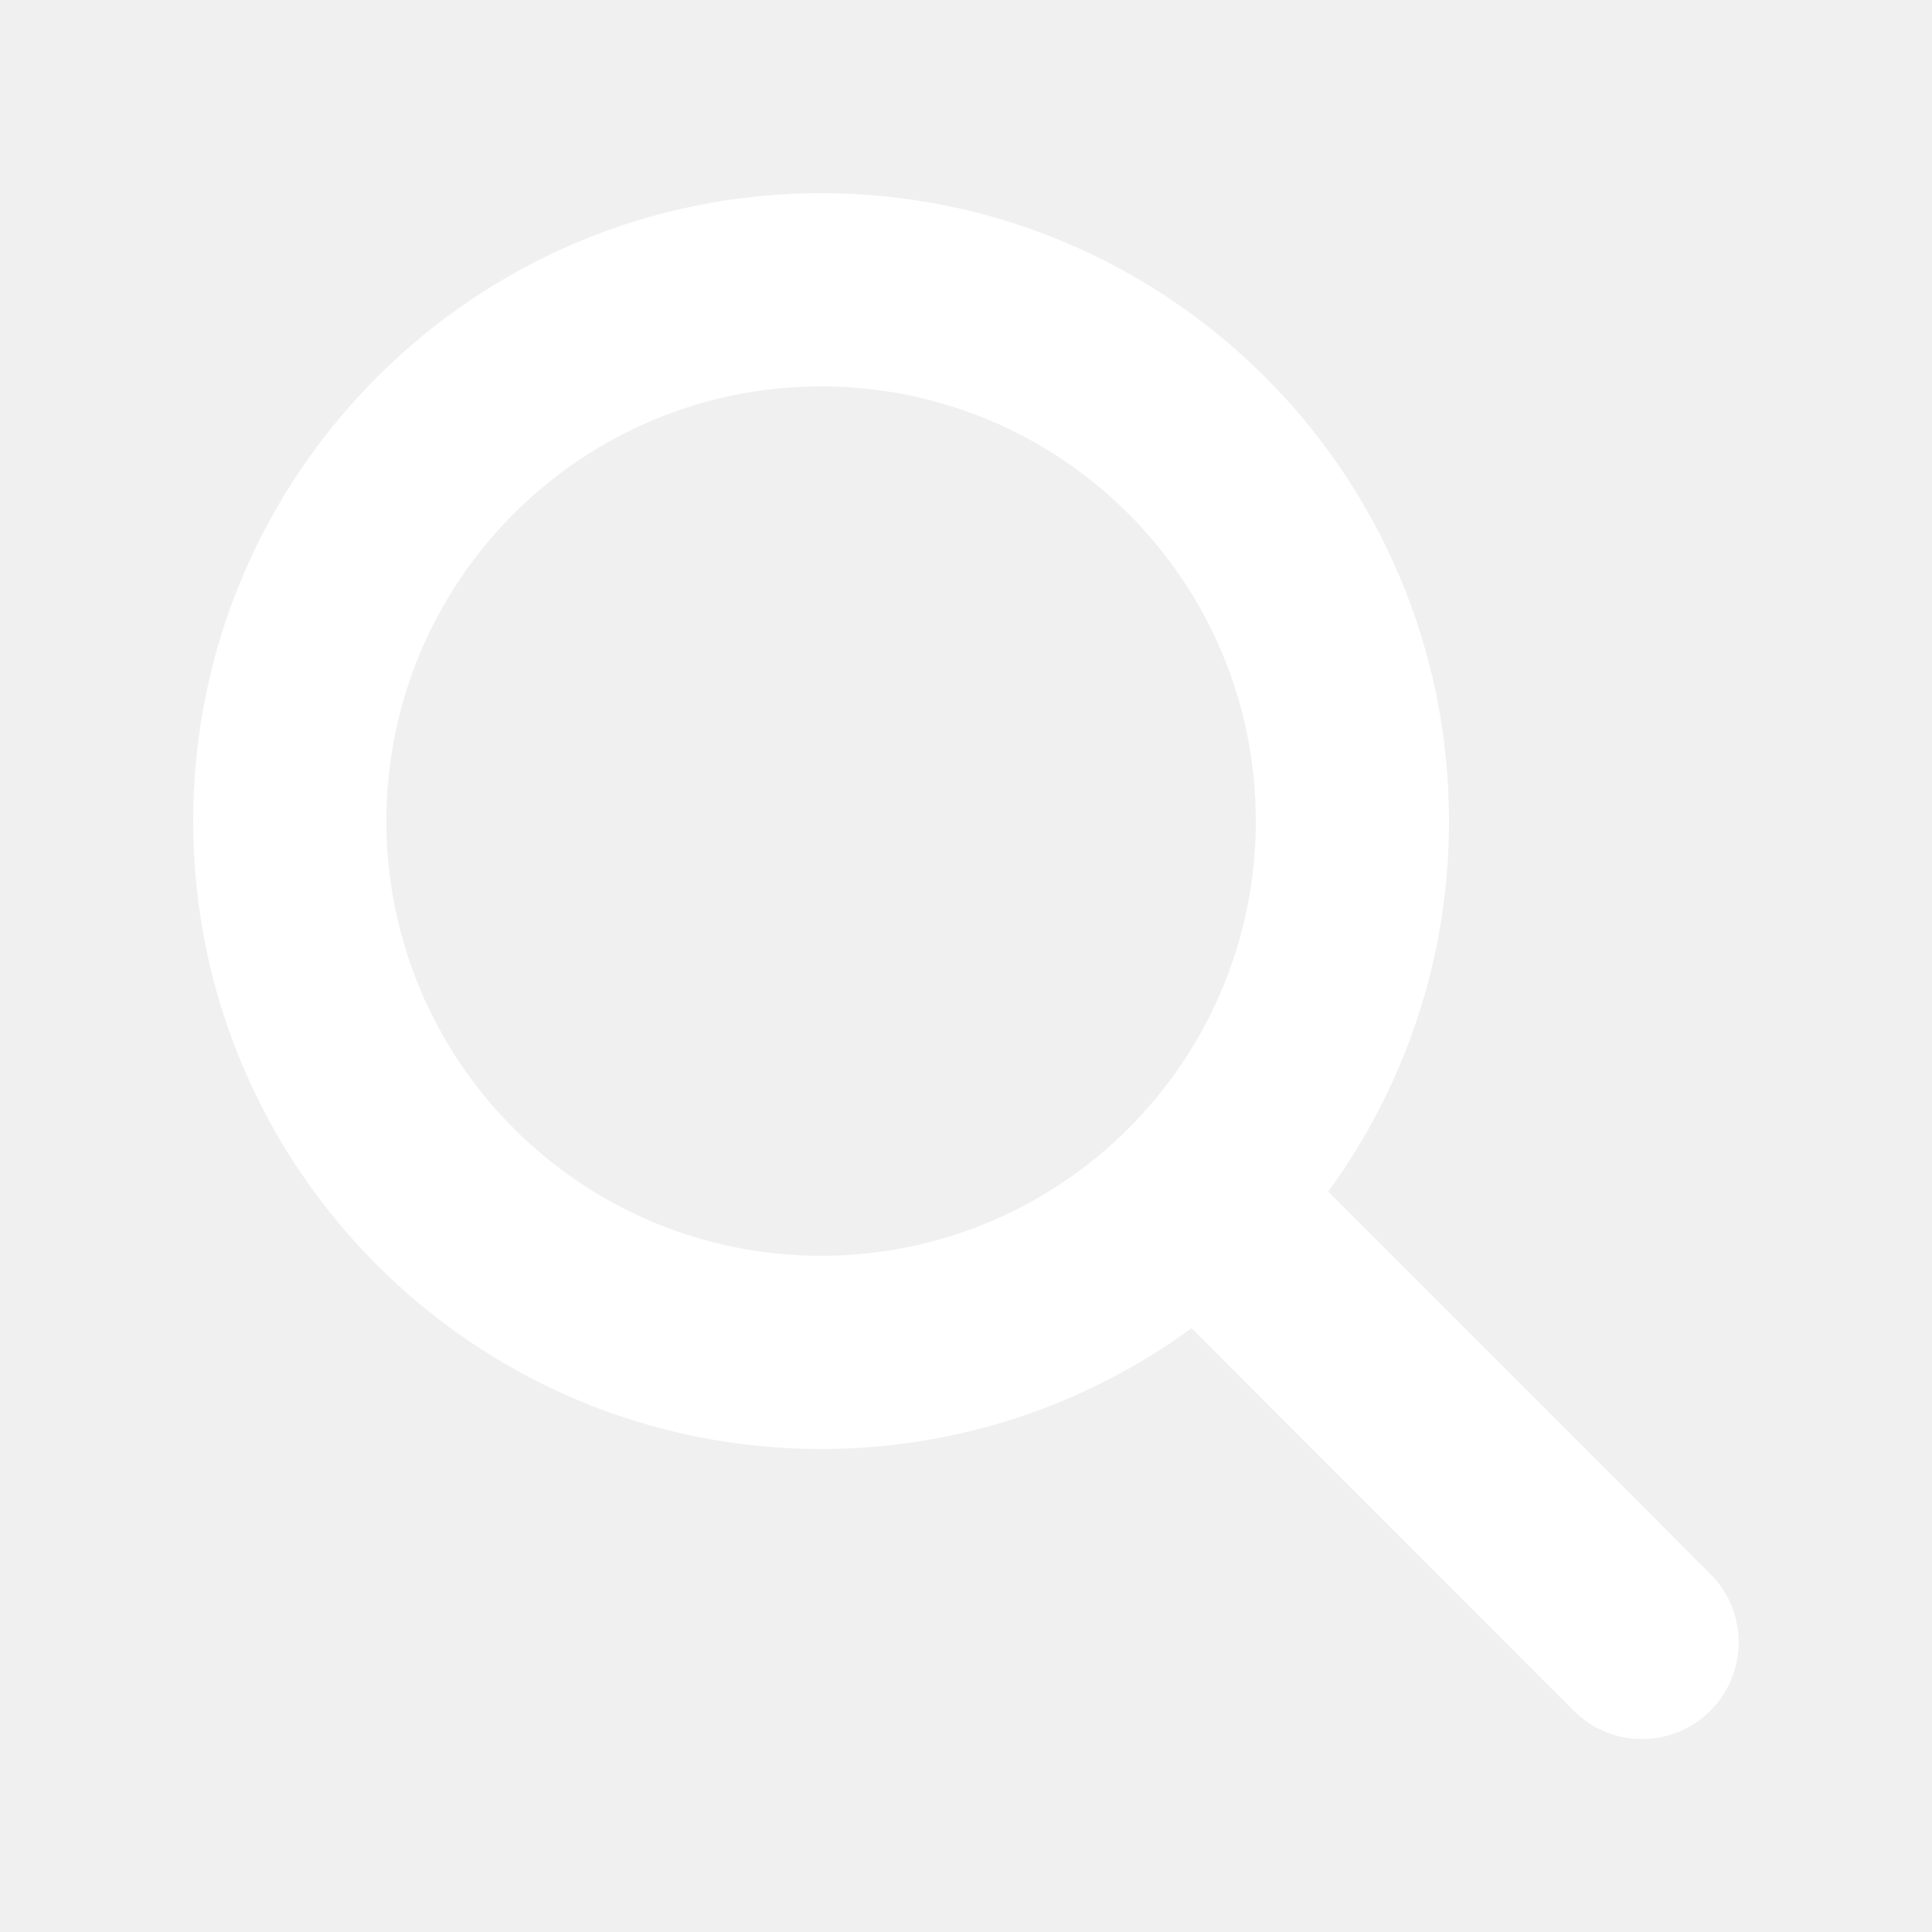
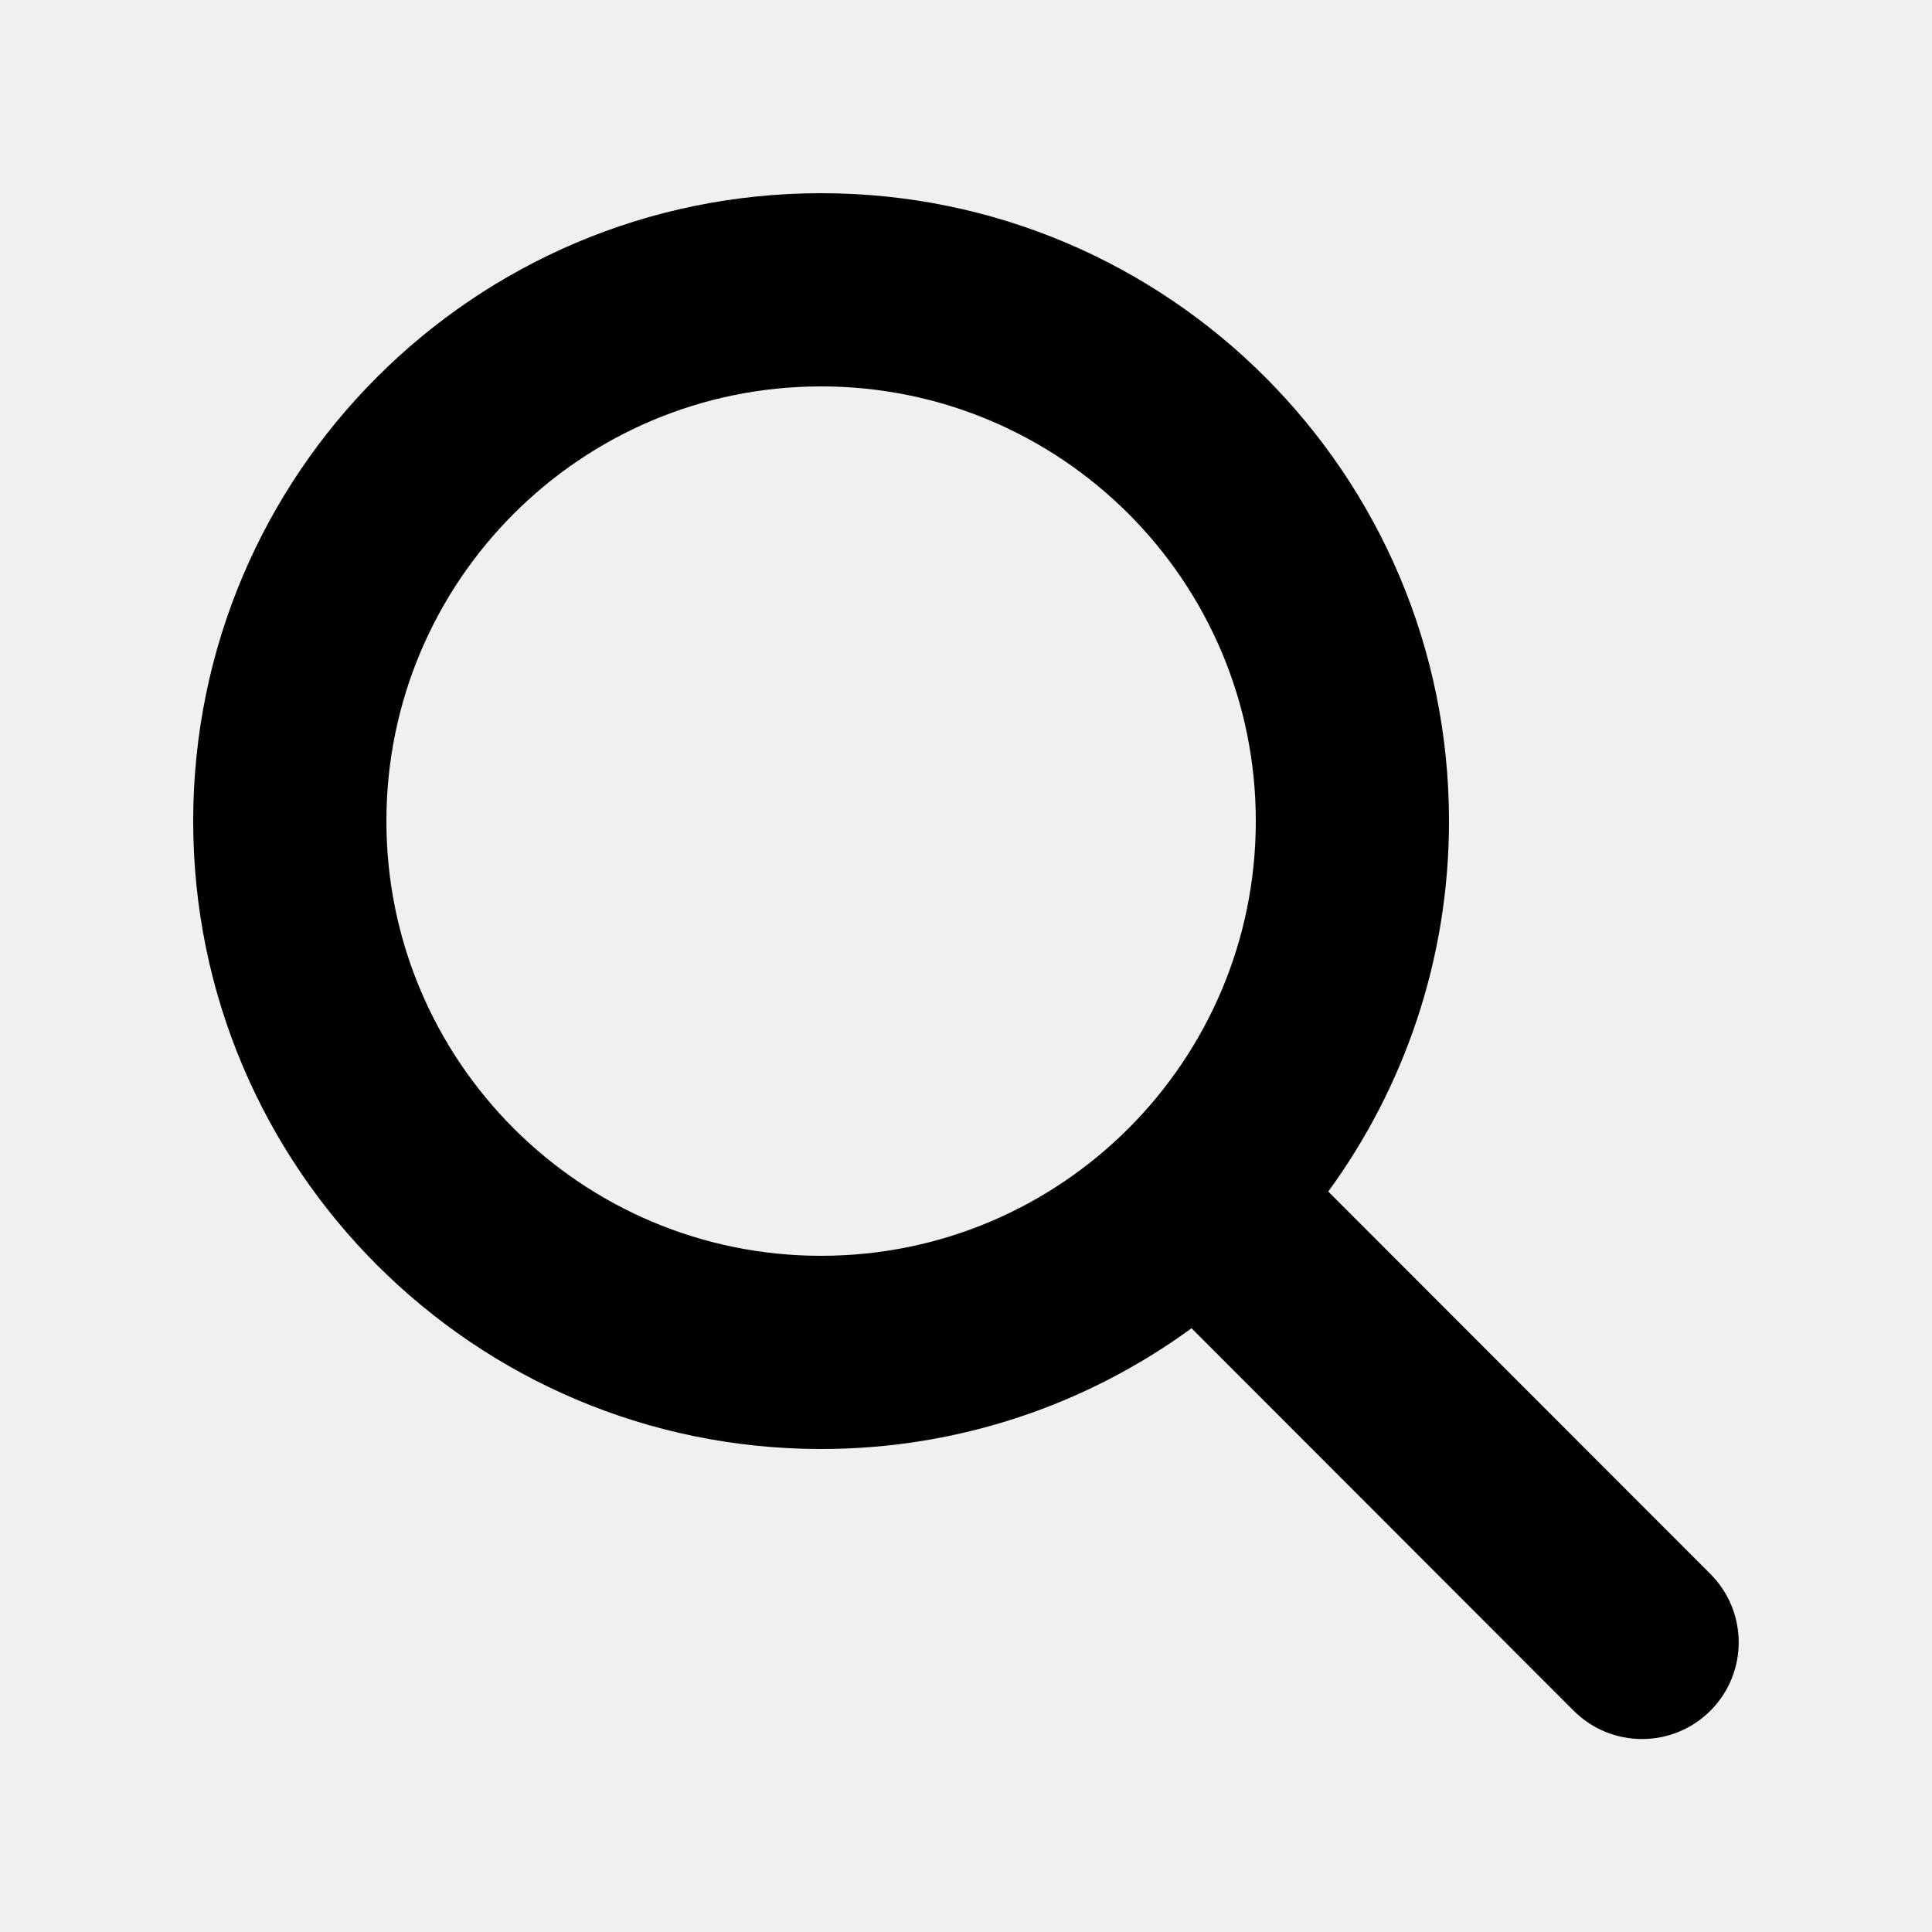
<svg xmlns="http://www.w3.org/2000/svg" width="30" height="30" viewBox="0 0 30 30" fill="none">
-   <path d="M22.5 12.75C22.5 14.902 21.802 16.889 20.625 18.502L26.559 24.441C27.145 25.027 27.145 25.978 26.559 26.564C25.973 27.15 25.022 27.15 24.436 26.564L18.502 20.625C16.889 21.802 14.902 22.5 12.75 22.5C7.364 22.5 3 18.136 3 12.75C3 7.364 7.364 3 12.75 3C18.136 3 22.5 7.364 22.5 12.75ZM12.75 19.5C16.477 19.5 19.5 16.477 19.5 12.75C19.5 9.023 16.477 6 12.75 6C9.023 6 6 9.023 6 12.75C6 16.477 9.023 19.5 12.75 19.5Z" fill="white" />
+   <path d="M22.5 12.75C22.5 14.902 21.802 16.889 20.625 18.502L26.559 24.441C27.145 25.027 27.145 25.978 26.559 26.564C25.973 27.15 25.022 27.15 24.436 26.564L18.502 20.625C16.889 21.802 14.902 22.5 12.75 22.5C7.364 22.5 3 18.136 3 12.75C3 7.364 7.364 3 12.75 3C18.136 3 22.5 7.364 22.5 12.75ZM12.75 19.5C16.477 19.5 19.5 16.477 19.5 12.75C19.5 9.023 16.477 6 12.75 6C9.023 6 6 9.023 6 12.75C6 16.477 9.023 19.5 12.75 19.5Z" fill="currentColor" />
</svg>
